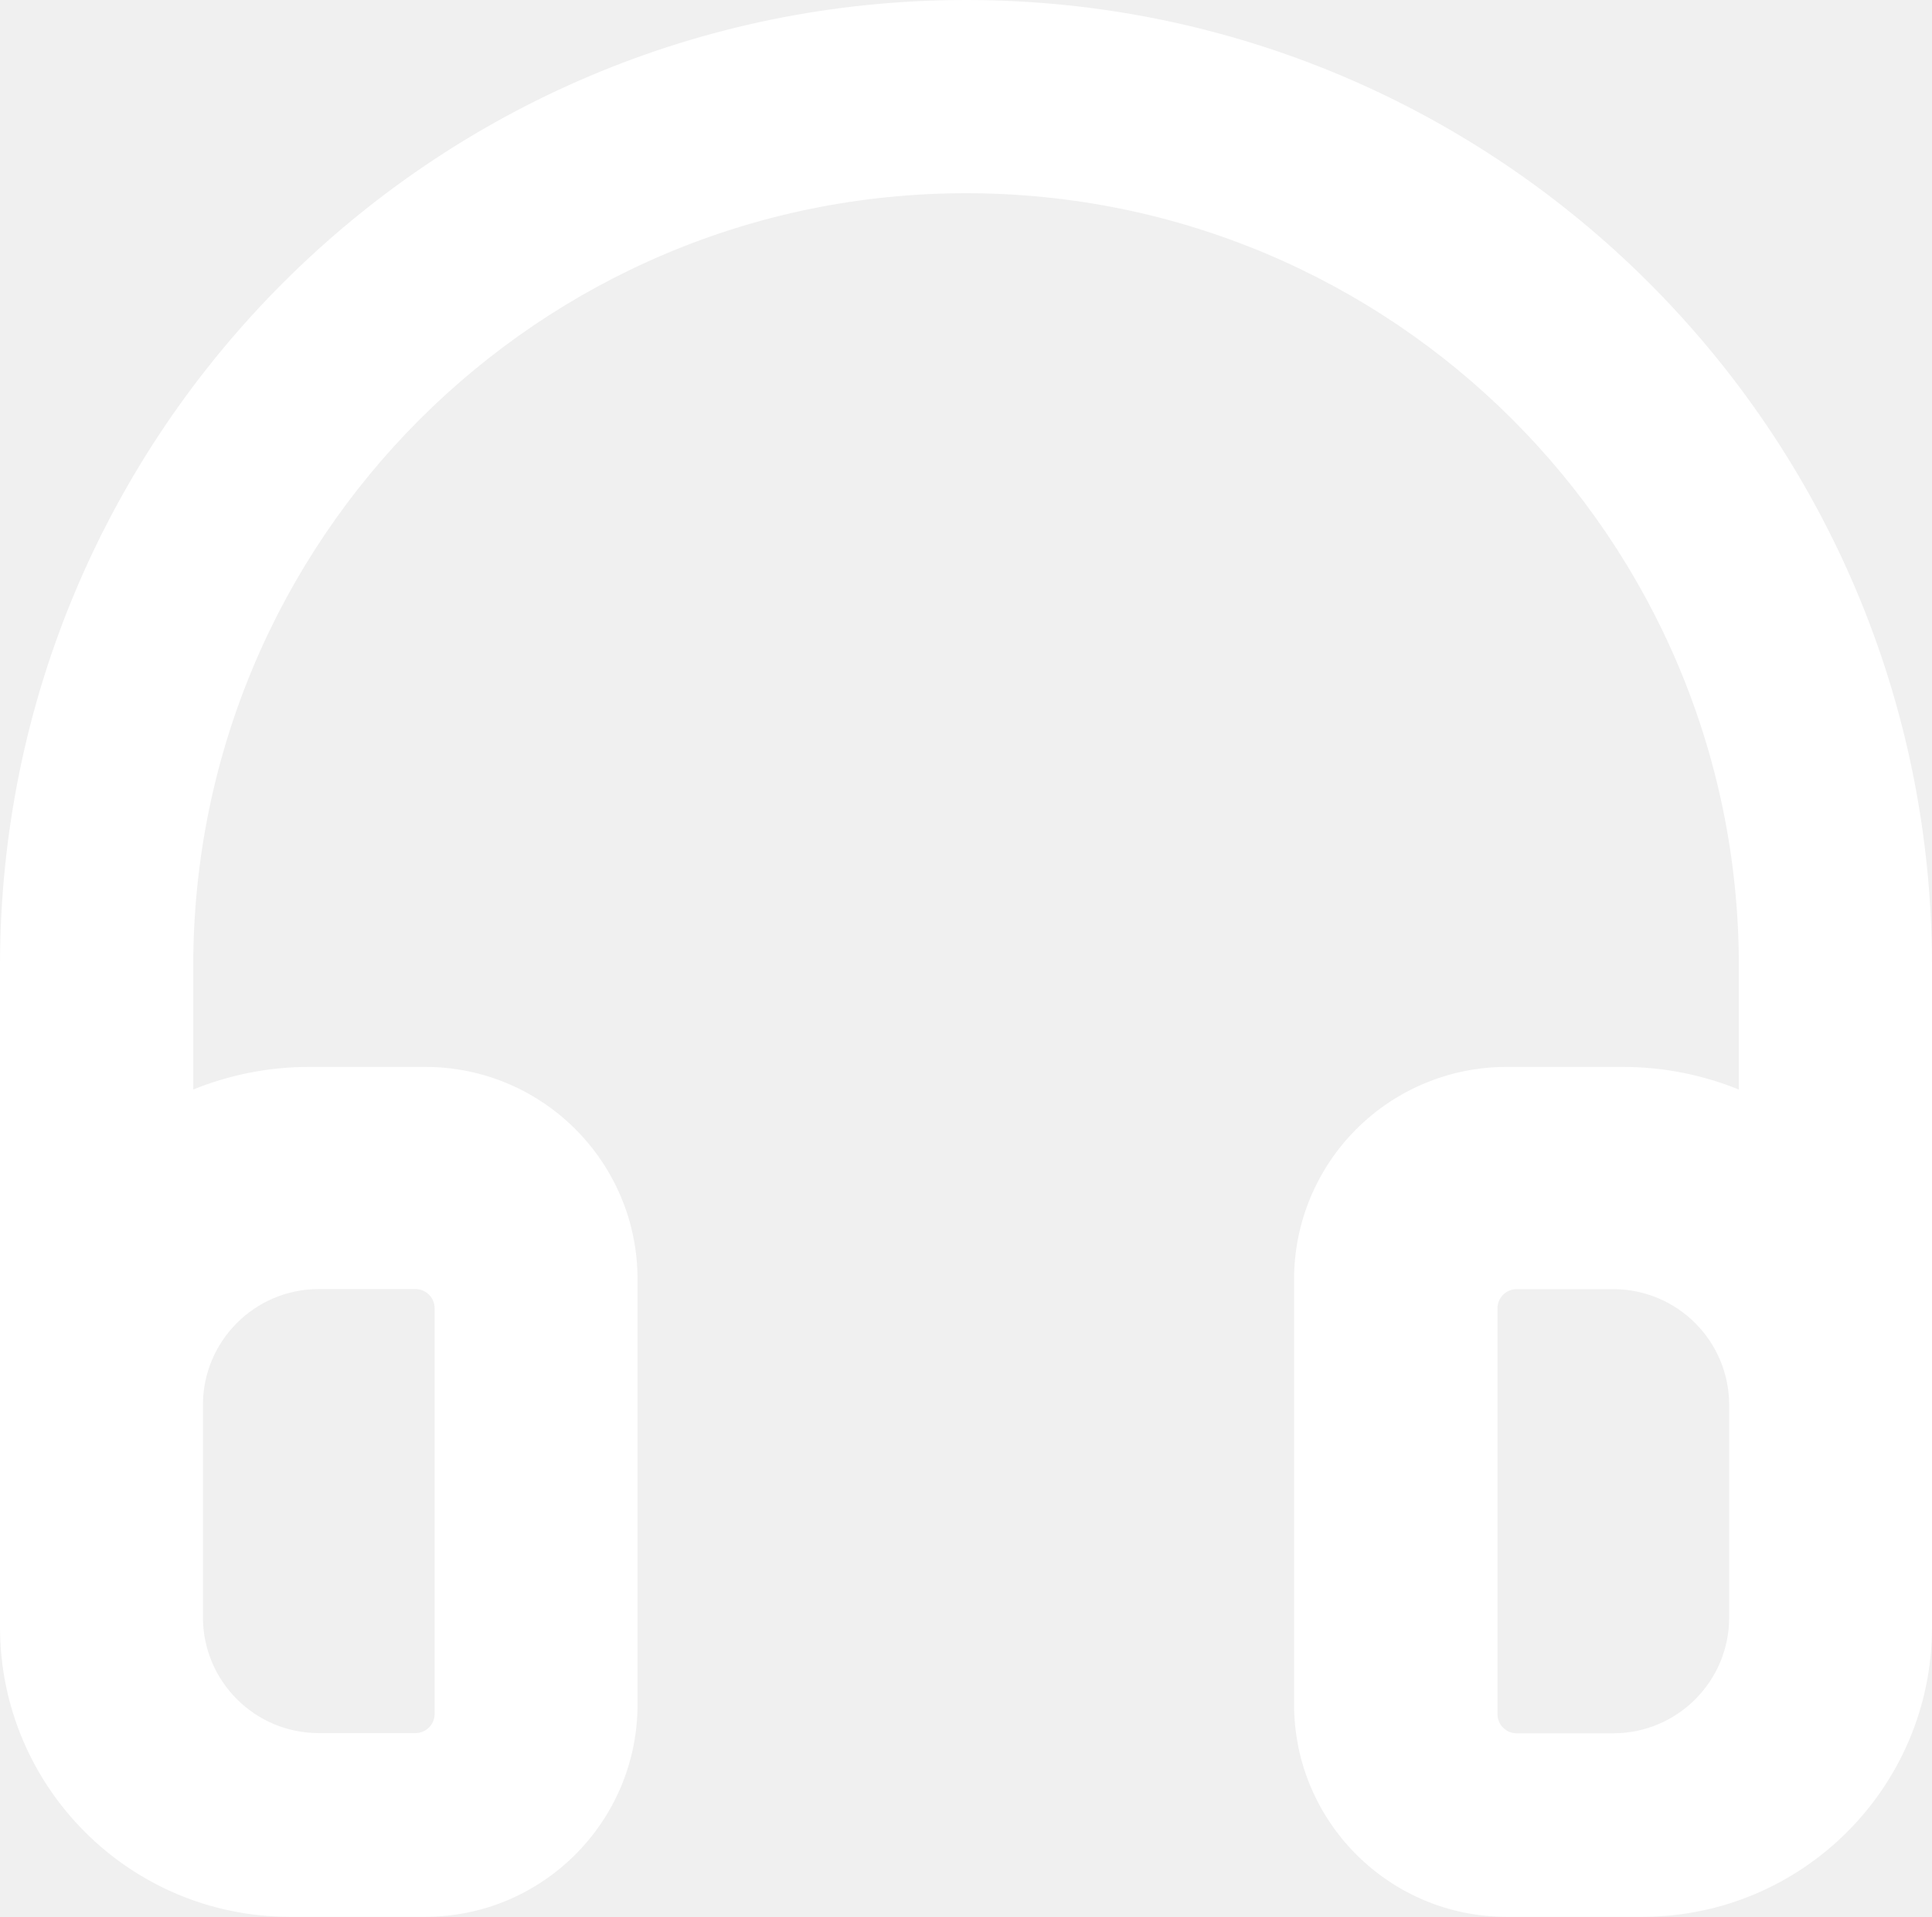
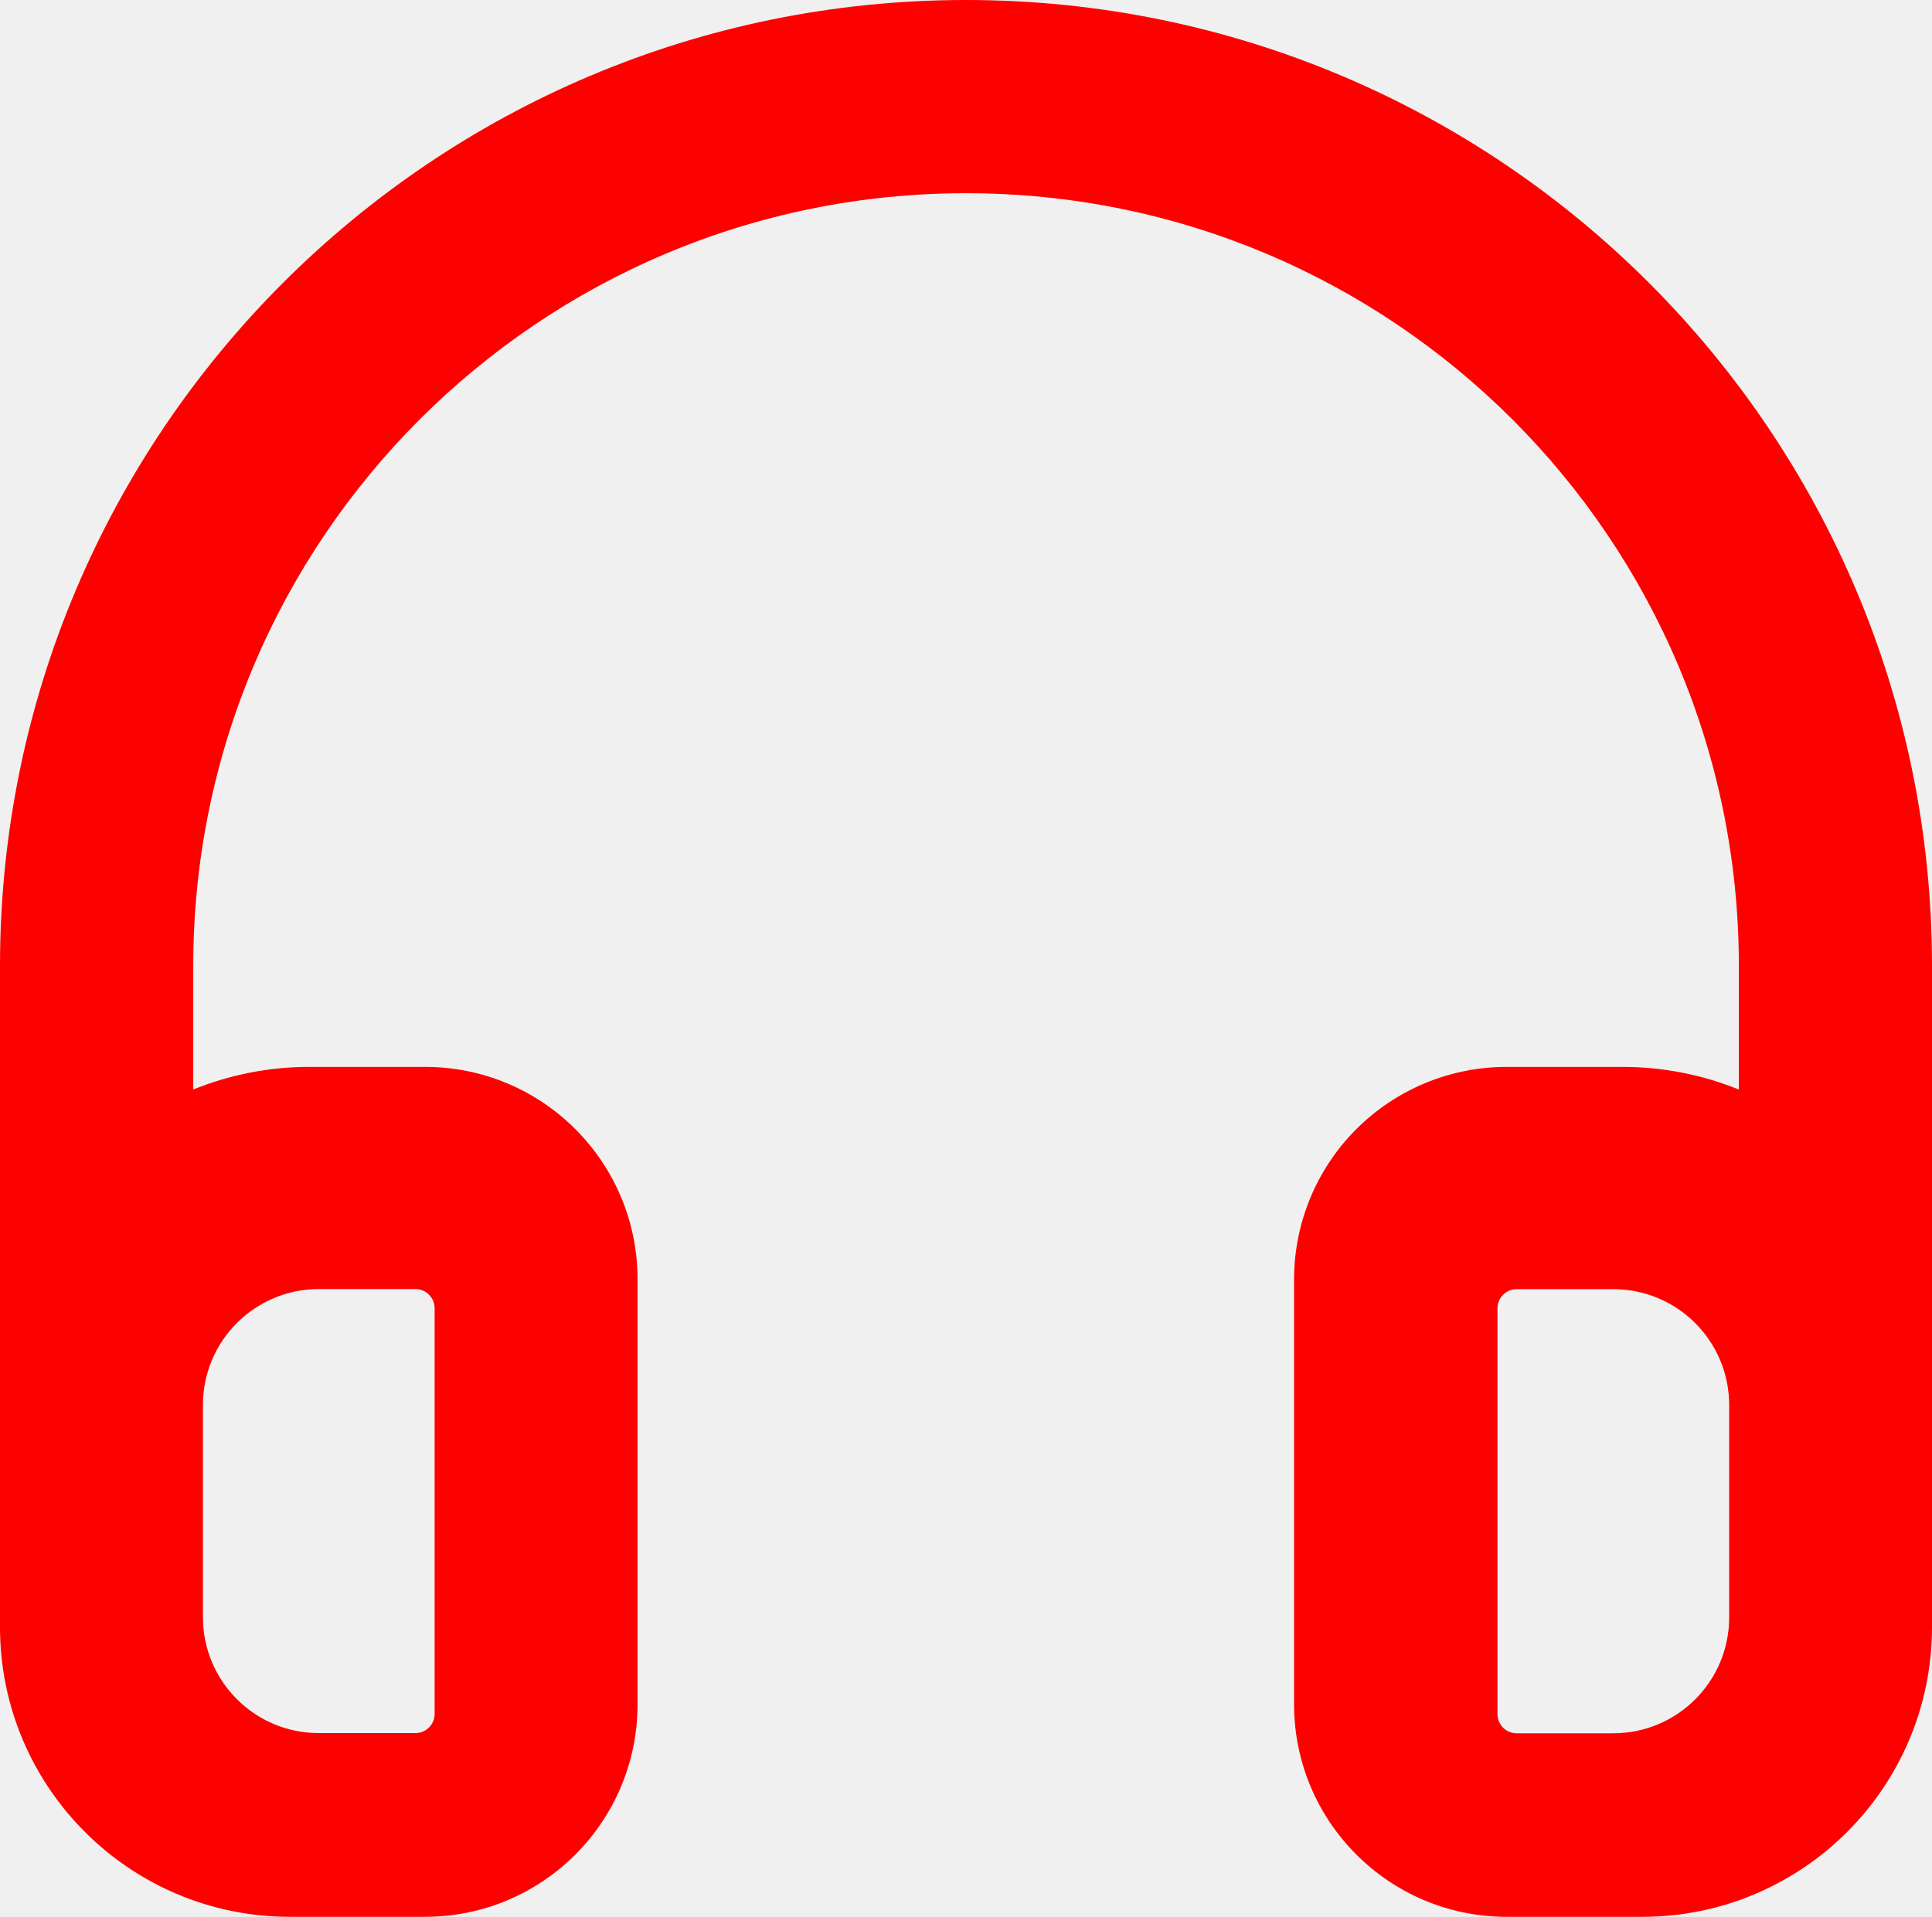
<svg xmlns="http://www.w3.org/2000/svg" width="20.155" height="20" viewBox="0 0 20.155 20">
-   <path id="Tracé_477" data-name="Tracé 477" d="M10.078,0h0A10.078,10.078,0,0,0,0,10.078v6.9A3.024,3.024,0,0,0,3.023,20H4.434a2.217,2.217,0,0,0,2.217-2.217V13.349a2.216,2.216,0,0,0-2.217-2.217H3.225a3.215,3.215,0,0,0-1.209.236v-1.29a8.062,8.062,0,1,1,16.124,0v1.29a3.224,3.224,0,0,0-1.21-.236H15.721A2.217,2.217,0,0,0,13.5,13.349v4.434A2.218,2.218,0,0,0,15.721,20h1.411a3.023,3.023,0,0,0,3.023-3.023v-6.9A10.078,10.078,0,0,0,10.078,0M2.117,14.659A1.209,1.209,0,0,1,3.326,13.45H4.334a.2.2,0,0,1,.2.2v4.233a.2.2,0,0,1-.2.2H3.326a1.209,1.209,0,0,1-1.209-1.209Zm15.922,2.217a1.209,1.209,0,0,1-1.209,1.209H15.822a.2.2,0,0,1-.2-.2V13.651a.2.2,0,0,1,.2-.2H16.83a1.209,1.209,0,0,1,1.209,1.209Z" fill="#fff" />
+   <path id="Tracé_477" data-name="Tracé 477" d="M10.078,0h0A10.078,10.078,0,0,0,0,10.078v6.9A3.024,3.024,0,0,0,3.023,20H4.434a2.217,2.217,0,0,0,2.217-2.217V13.349a2.216,2.216,0,0,0-2.217-2.217H3.225a3.215,3.215,0,0,0-1.209.236v-1.29a8.062,8.062,0,1,1,16.124,0v1.29a3.224,3.224,0,0,0-1.21-.236H15.721A2.217,2.217,0,0,0,13.5,13.349v4.434A2.218,2.218,0,0,0,15.721,20h1.411a3.023,3.023,0,0,0,3.023-3.023v-6.9A10.078,10.078,0,0,0,10.078,0M2.117,14.659A1.209,1.209,0,0,1,3.326,13.45H4.334a.2.2,0,0,1,.2.2v4.233a.2.2,0,0,1-.2.2H3.326a1.209,1.209,0,0,1-1.209-1.209Zm15.922,2.217a1.209,1.209,0,0,1-1.209,1.209H15.822a.2.2,0,0,1-.2-.2V13.651a.2.2,0,0,1,.2-.2H16.83a1.209,1.209,0,0,1,1.209,1.209Z" fill="#fd0000" />
</svg>
